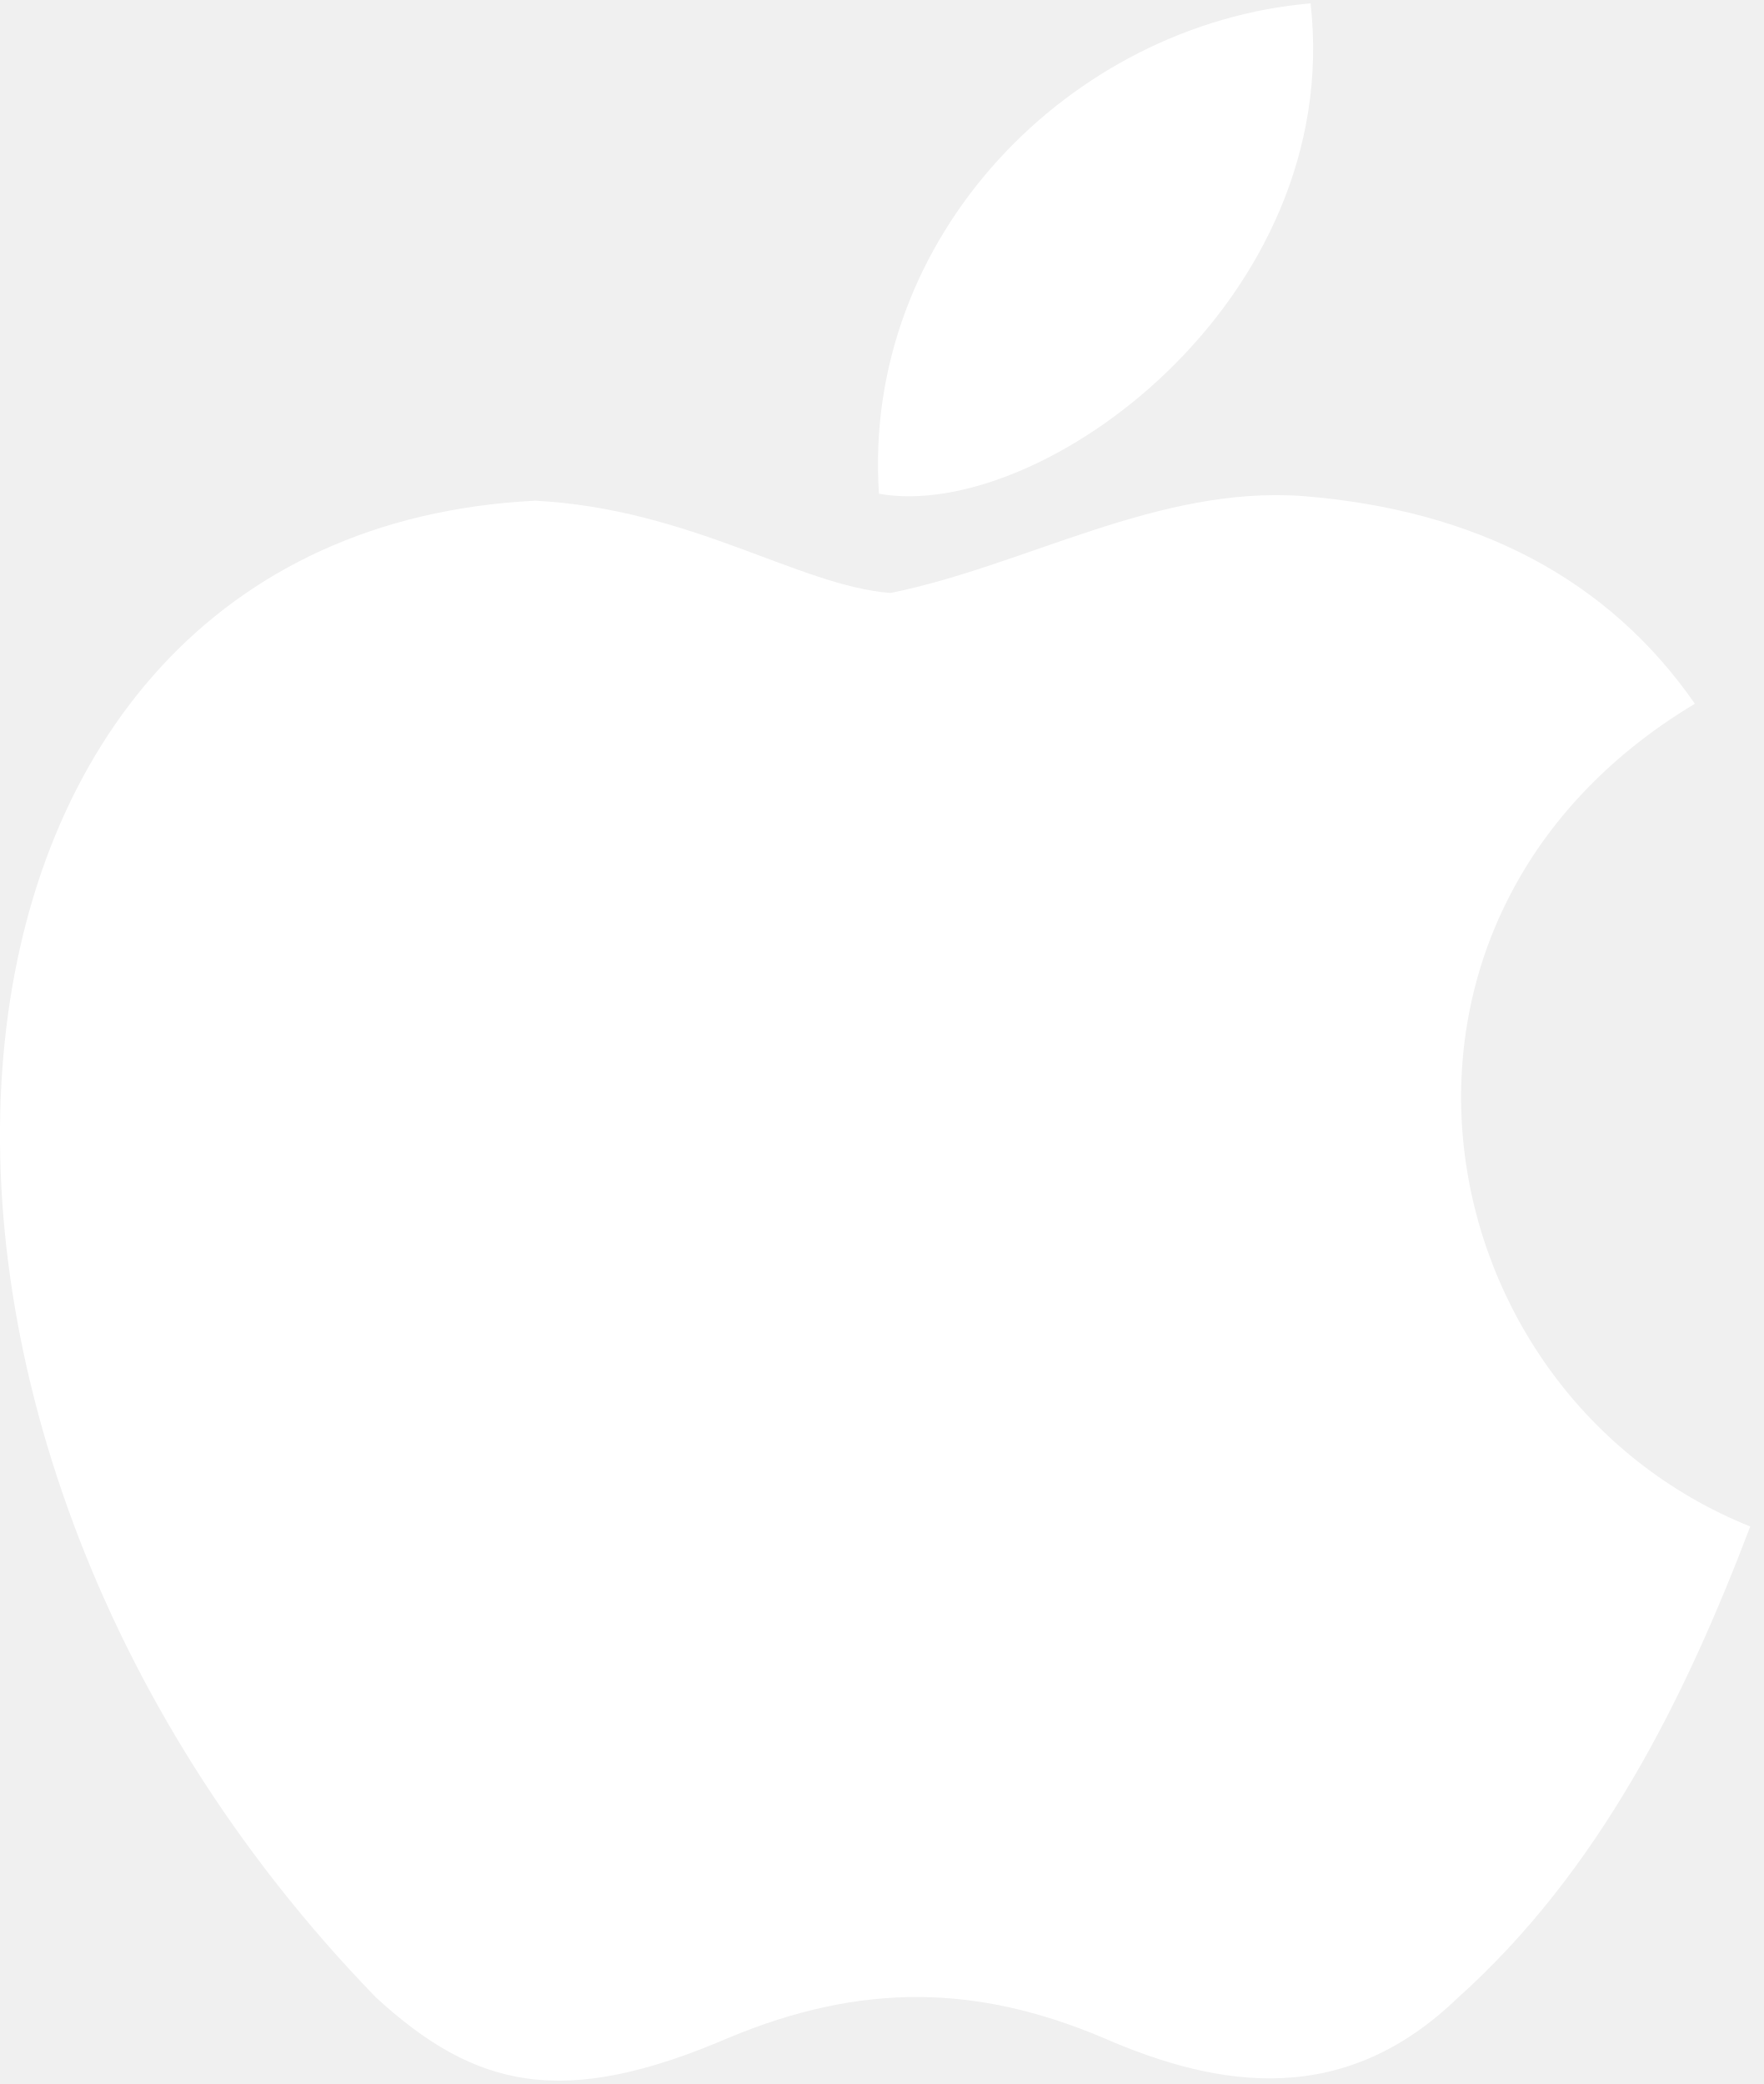
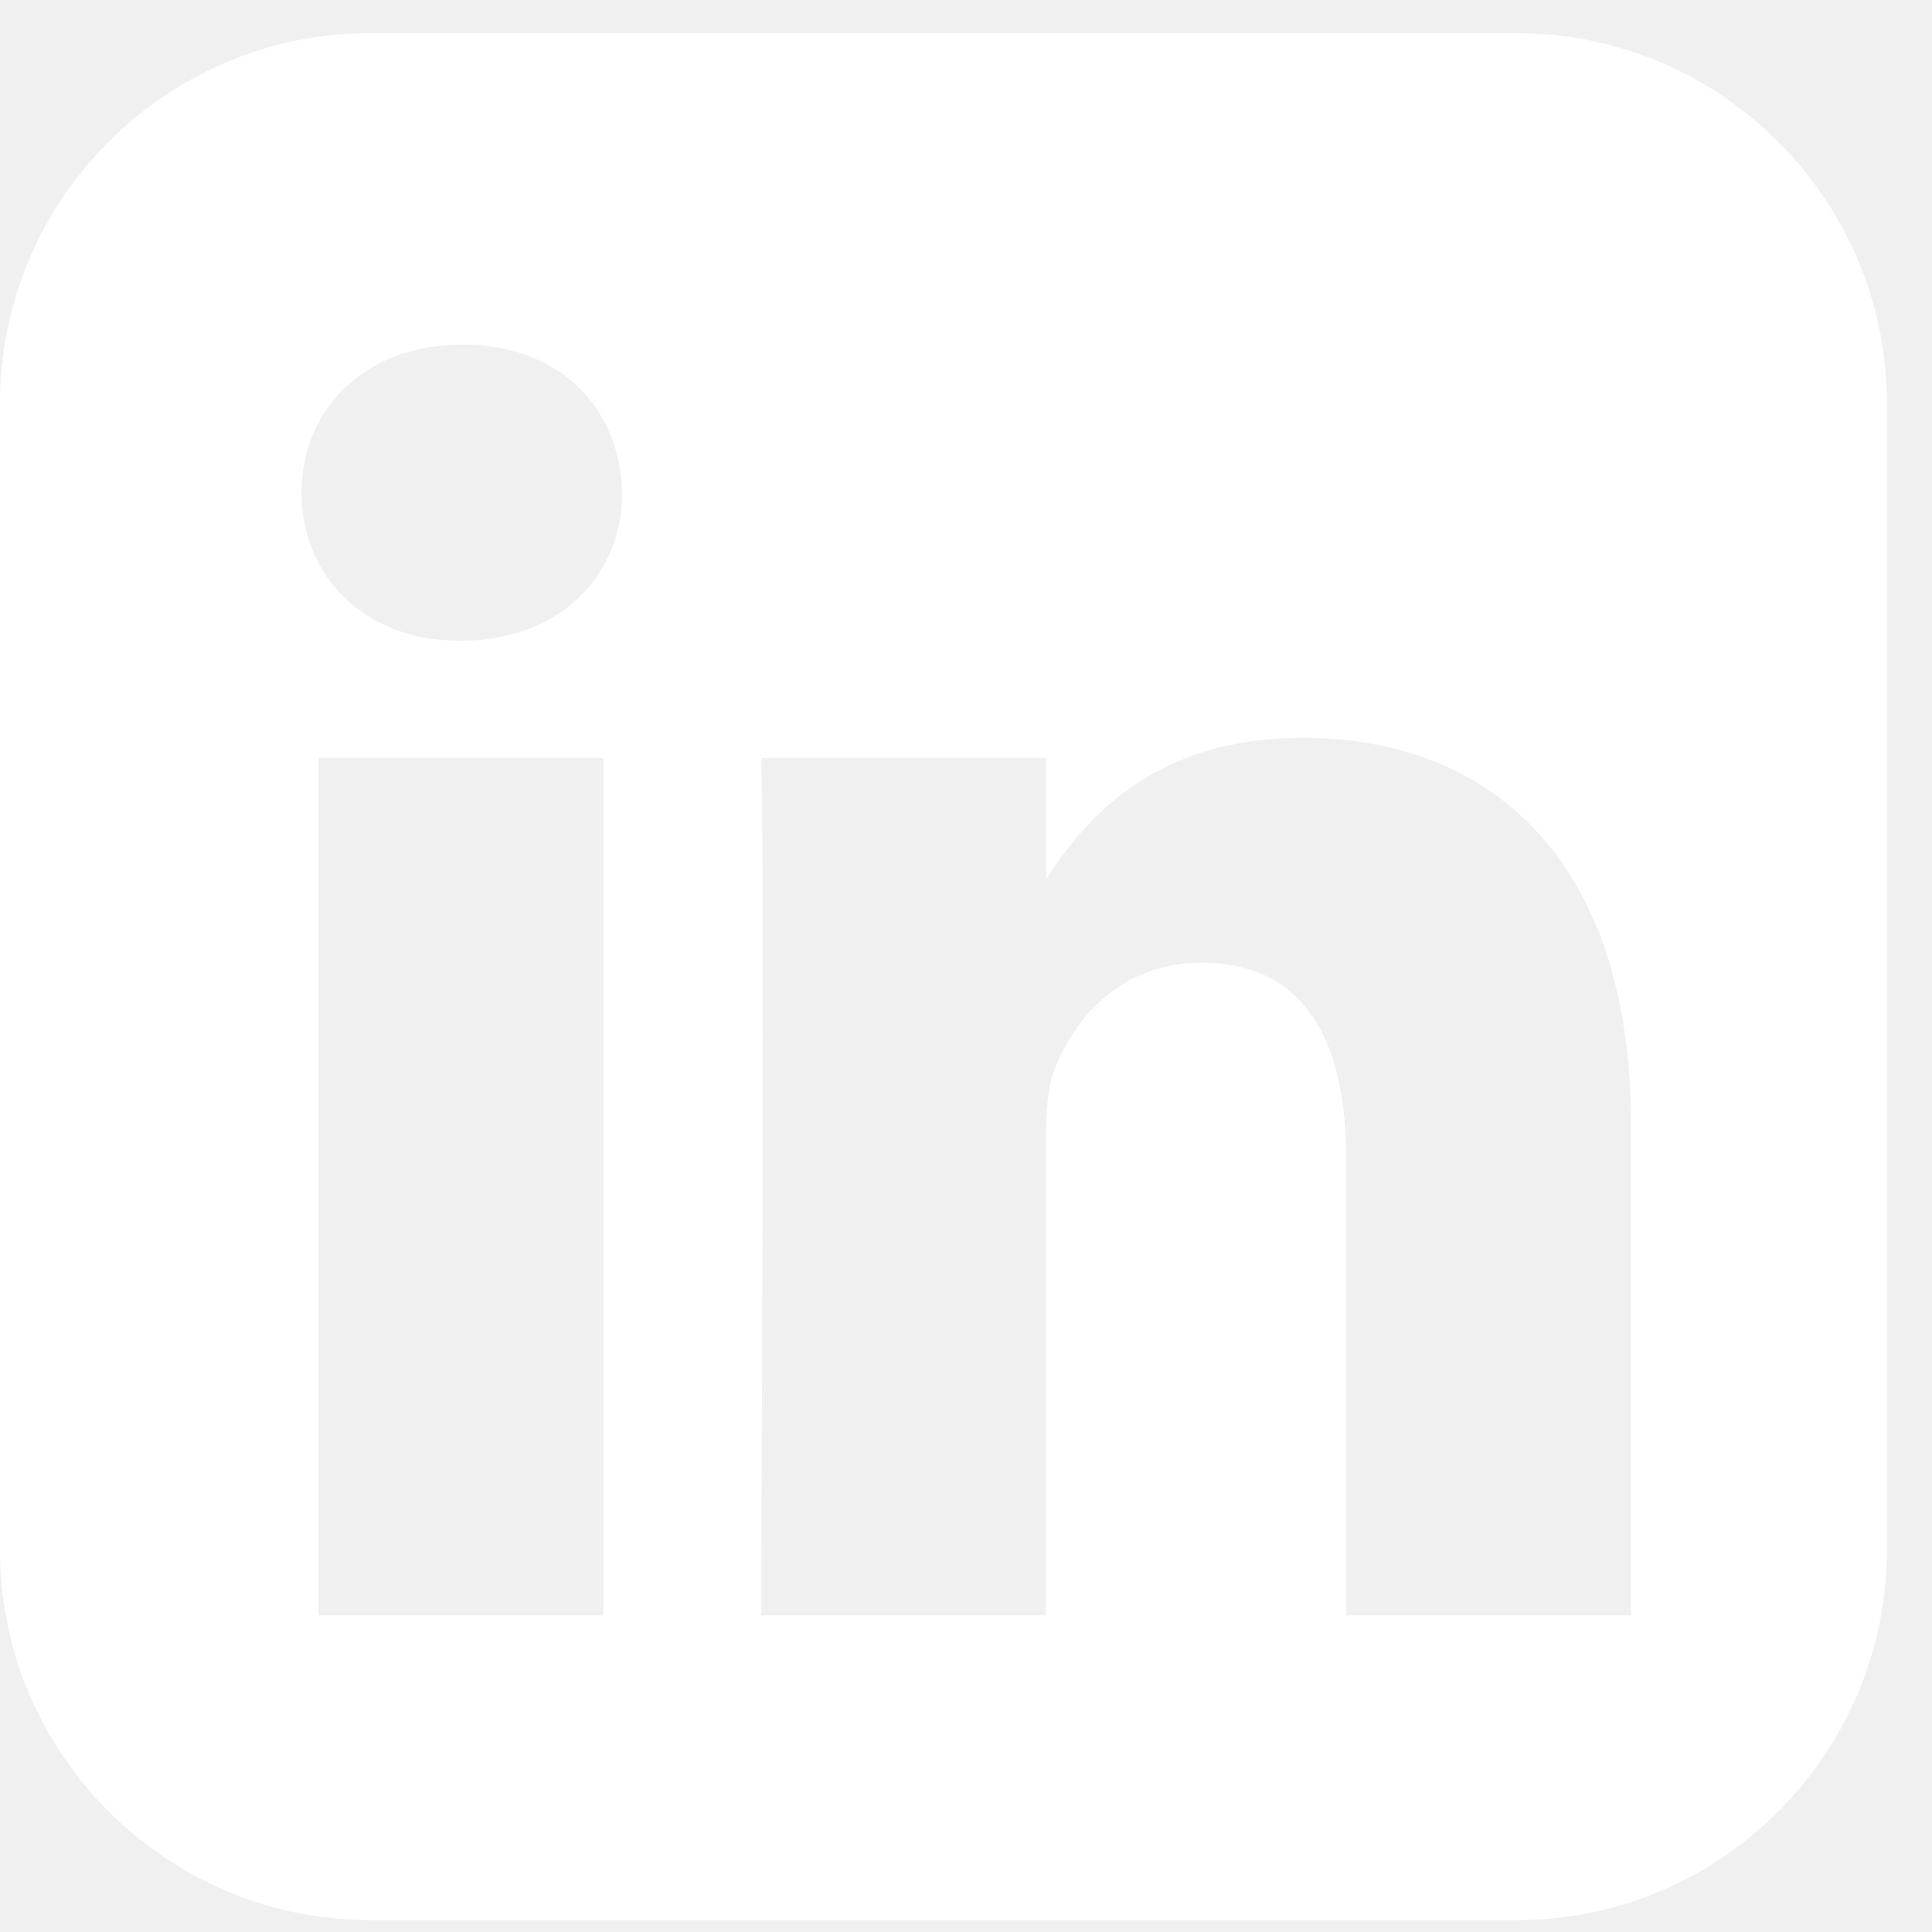
- <svg xmlns="http://www.w3.org/2000/svg" width="33" height="39" viewBox="0 0 33 39" fill="none">
-   <path d="M27.289 37.378C25.173 39.429 22.862 39.105 20.638 38.133C18.284 37.14 16.125 37.097 13.641 38.133C10.532 39.472 8.891 39.084 7.033 37.378C-3.505 26.516 -1.95 9.974 10.013 9.37C12.929 9.521 14.959 10.968 16.665 11.097C19.213 10.579 21.653 9.089 24.374 9.283C27.634 9.543 30.096 10.838 31.716 13.17C24.978 17.209 26.576 26.084 32.752 28.567C31.521 31.806 29.923 35.024 27.267 37.399L27.289 37.378ZM16.448 9.24C16.125 4.425 20.033 0.451 24.525 0.063C25.151 5.634 19.472 9.78 16.448 9.24Z" fill="white" />
+ <svg xmlns="http://www.w3.org/2000/svg" width="35" height="35" viewBox="0 0 35 35" fill="none">
+   <path d="M6.699 0.601C3.015 0.601 0 3.616 0 7.3V28.086C0 31.77 3.015 34.784 6.699 34.784H27.485C31.169 34.784 34.182 31.77 34.182 28.086V7.3C34.182 3.616 31.169 0.601 27.485 0.601H6.699ZM8.383 6.242C10.149 6.242 11.237 7.401 11.271 8.926C11.271 10.416 10.149 11.608 8.349 11.608H8.316C6.583 11.608 5.463 10.416 5.463 8.926C5.463 7.401 6.617 6.242 8.383 6.242ZM23.604 13.366C27.001 13.366 29.547 15.586 29.547 20.357V29.263H24.385V20.954C24.385 18.866 23.638 17.441 21.77 17.441C20.343 17.441 19.493 18.401 19.12 19.329C18.984 19.661 18.95 20.124 18.95 20.588V29.263H13.788C13.788 29.263 13.856 15.187 13.788 13.73H18.951V15.93C19.637 14.871 20.864 13.366 23.604 13.366ZM5.768 13.731H10.93V29.264H5.768V13.731Z" fill="white" />
</svg>
